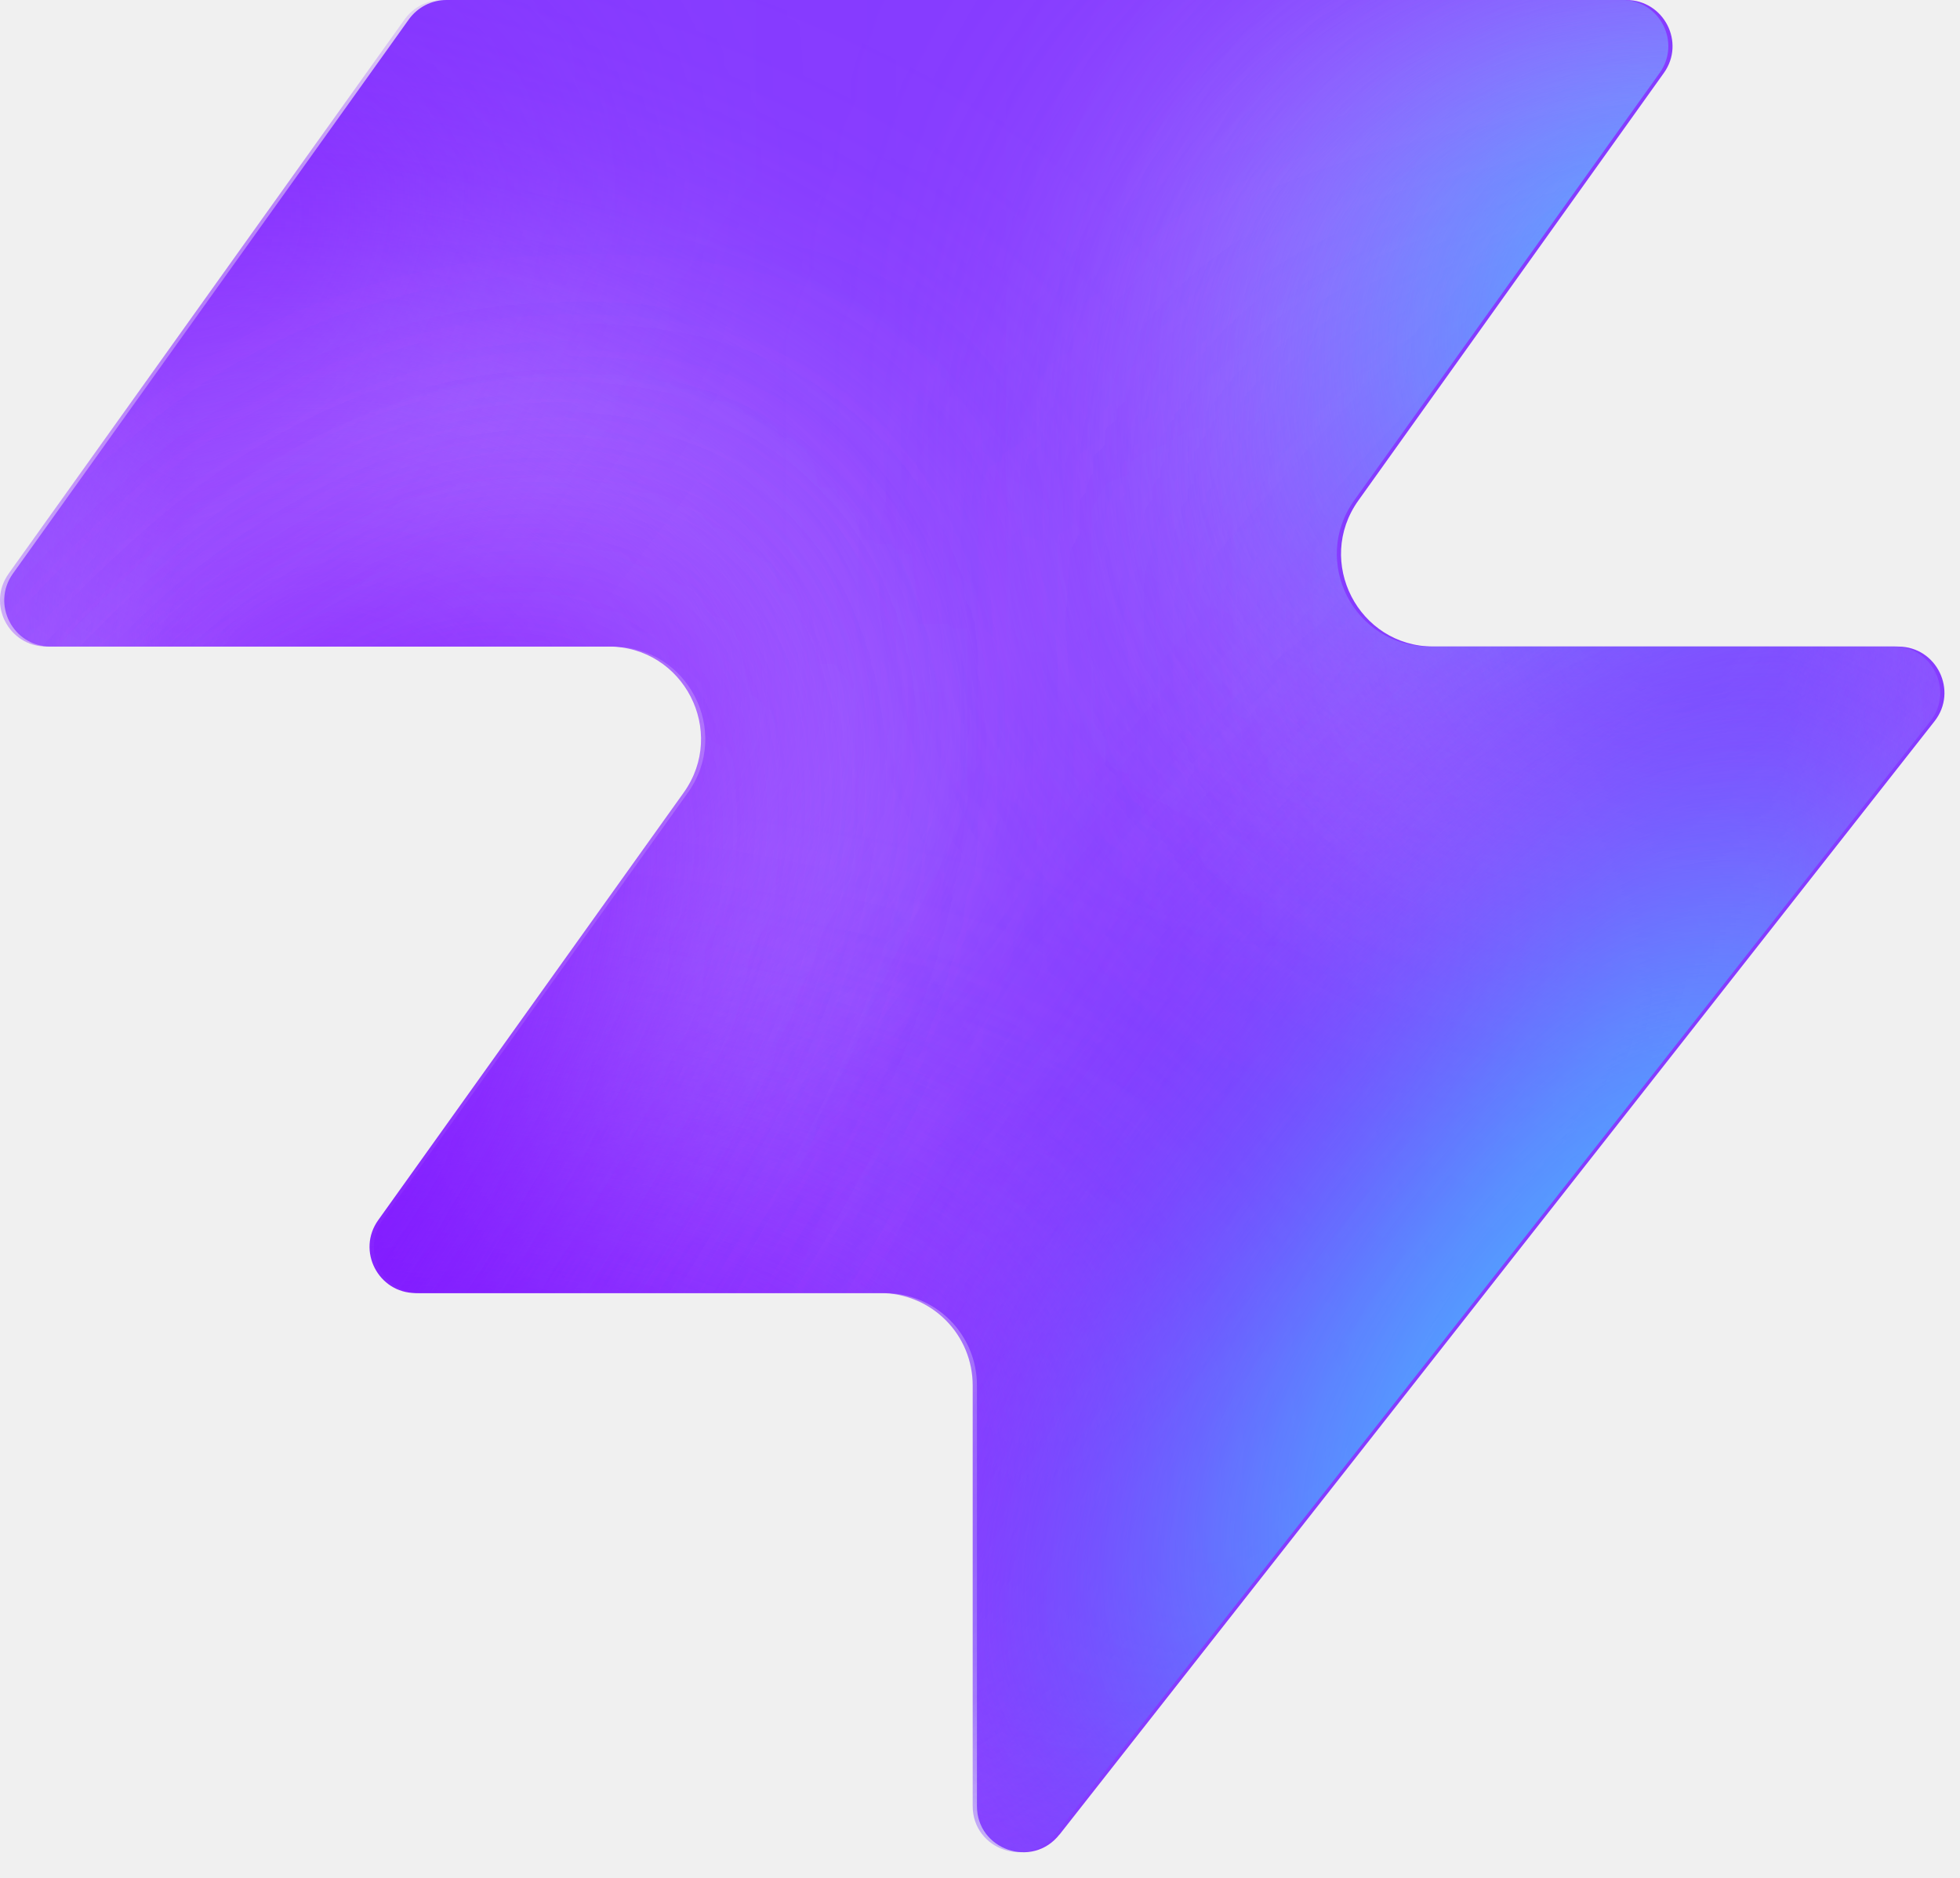
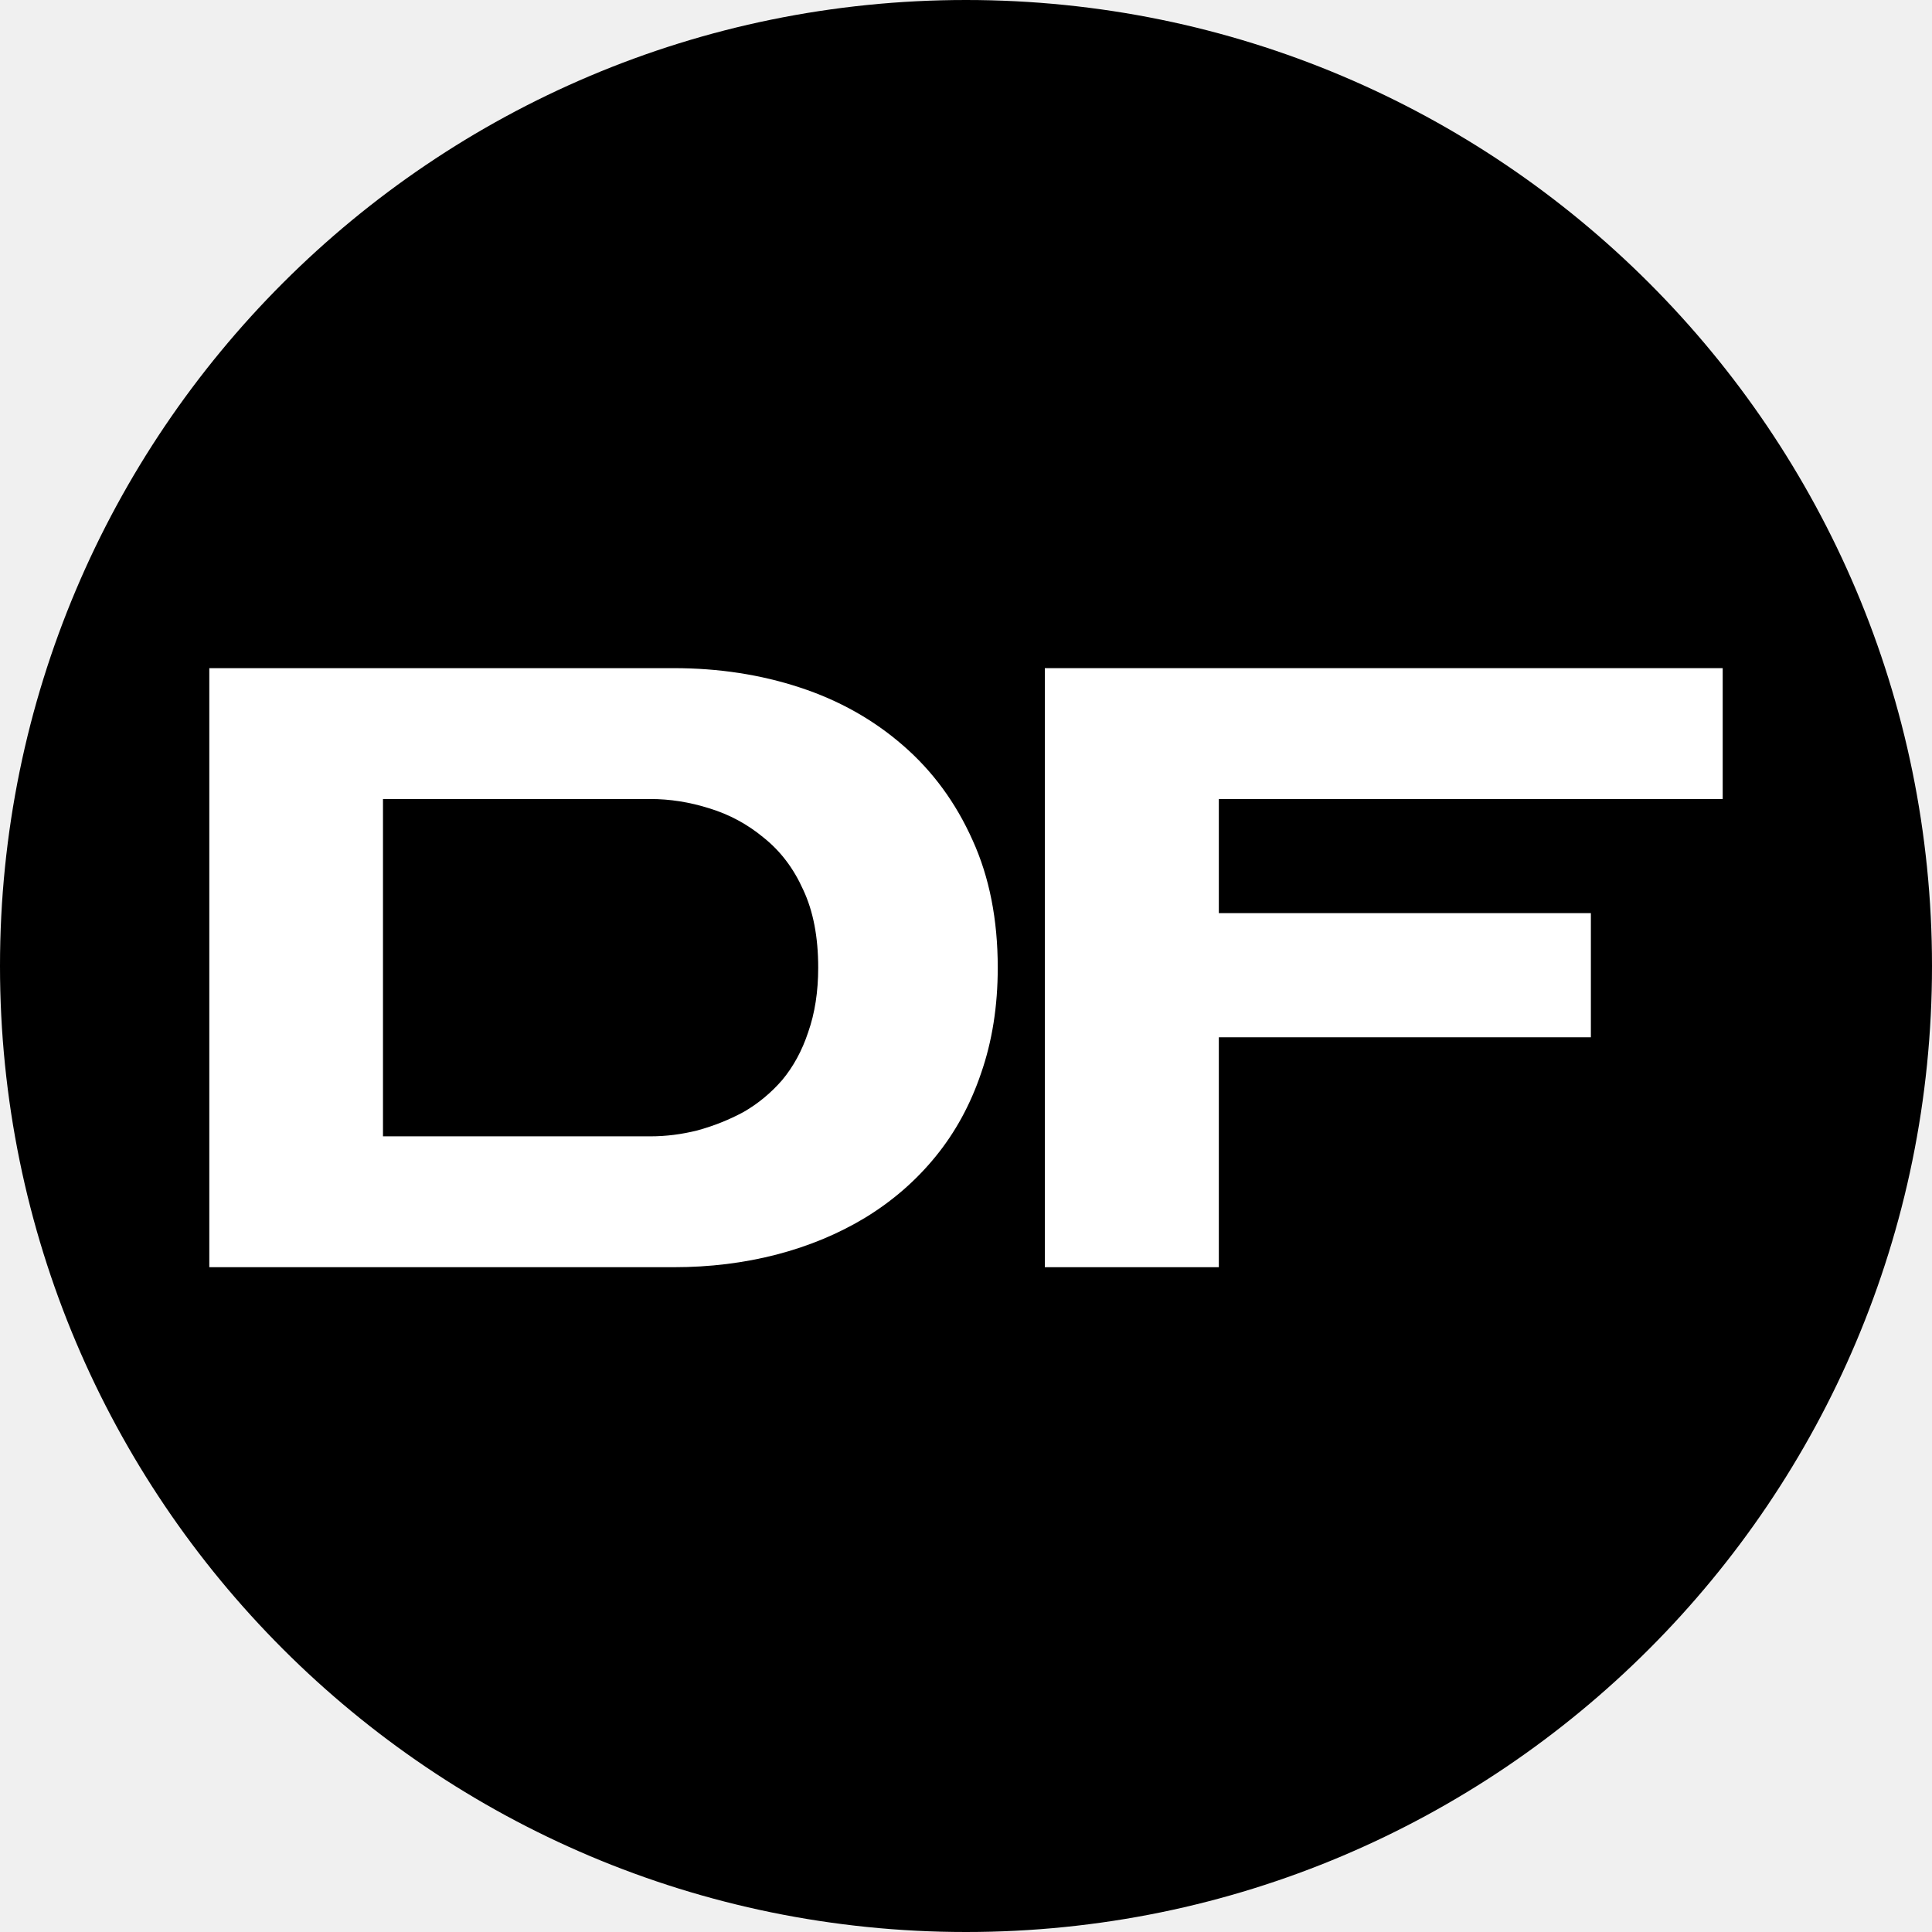
- <svg xmlns="http://www.w3.org/2000/svg" width="48" height="46" fill="none" viewBox="0 0 48 46">
-   <path fill="#863bff" d="M25.946 44.938c-.664.845-2.021.375-2.021-.698V33.937a2.26 2.26 0 0 0-2.262-2.262H10.287c-.92 0-1.456-1.04-.92-1.788l7.48-10.471c1.07-1.497 0-3.578-1.842-3.578H1.237c-.92 0-1.456-1.04-.92-1.788L10.013.474c.214-.297.556-.474.92-.474h28.894c.92 0 1.456 1.04.92 1.788l-7.48 10.471c-1.07 1.498 0 3.579 1.842 3.579h11.377c.943 0 1.473 1.088.89 1.83L25.947 44.94z" style="fill:#863bff;fill:color(display-p3 .525 .23 1);fill-opacity:1" />
-   <mask id="a" width="48" height="46" x="0" y="0" maskUnits="userSpaceOnUse" style="mask-type:alpha">
-     <path fill="#000" d="M25.842 44.938c-.664.844-2.021.375-2.021-.698V33.937a2.26 2.26 0 0 0-2.262-2.262H10.183c-.92 0-1.456-1.04-.92-1.788l7.48-10.471c1.07-1.498 0-3.579-1.842-3.579H1.133c-.92 0-1.456-1.04-.92-1.787L9.91.473c.214-.297.556-.474.92-.474h28.894c.92 0 1.456 1.04.92 1.788l-7.48 10.471c-1.07 1.498 0 3.578 1.842 3.578h11.377c.943 0 1.473 1.088.89 1.832L25.843 44.94z" style="fill:#000;fill-opacity:1" />
-   </mask>
-   <g mask="url(#a)">
-     <g filter="url(#b)">
-       <ellipse cx="5.508" cy="14.704" fill="#ede6ff" rx="5.508" ry="14.704" style="fill:#ede6ff;fill:color(display-p3 .927 .903 1);fill-opacity:1" transform="matrix(.00324 1 1 -.00324 -4.47 31.516)" />
-     </g>
-     <g filter="url(#c)">
-       <ellipse cx="10.399" cy="29.851" fill="#ede6ff" rx="10.399" ry="29.851" style="fill:#ede6ff;fill:color(display-p3 .927 .903 1);fill-opacity:1" transform="matrix(.00324 1 1 -.00324 -39.328 7.883)" />
-     </g>
-     <g filter="url(#d)">
-       <ellipse cx="5.508" cy="30.487" fill="#7e14ff" rx="5.508" ry="30.487" style="fill:#7e14ff;fill:color(display-p3 .492 .077 1);fill-opacity:1" transform="rotate(89.814 -25.913 -14.639)scale(1 -1)" />
-     </g>
-     <g filter="url(#e)">
-       <ellipse cx="5.508" cy="30.599" fill="#7e14ff" rx="5.508" ry="30.599" style="fill:#7e14ff;fill:color(display-p3 .492 .077 1);fill-opacity:1" transform="rotate(89.814 -32.644 -3.334)scale(1 -1)" />
-     </g>
-     <g filter="url(#f)">
-       <ellipse cx="5.508" cy="30.599" fill="#7e14ff" rx="5.508" ry="30.599" style="fill:#7e14ff;fill:color(display-p3 .492 .077 1);fill-opacity:1" transform="matrix(.00324 1 1 -.00324 -34.34 30.47)" />
-     </g>
-     <g filter="url(#g)">
-       <ellipse cx="14.072" cy="22.078" fill="#ede6ff" rx="14.072" ry="22.078" style="fill:#ede6ff;fill:color(display-p3 .927 .903 1);fill-opacity:1" transform="rotate(93.35 24.506 48.493)scale(-1 1)" />
-     </g>
-     <g filter="url(#h)">
-       <ellipse cx="3.47" cy="21.501" fill="#7e14ff" rx="3.47" ry="21.501" style="fill:#7e14ff;fill:color(display-p3 .492 .077 1);fill-opacity:1" transform="rotate(89.009 28.708 47.59)scale(-1 1)" />
-     </g>
-     <g filter="url(#i)">
-       <ellipse cx="3.47" cy="21.501" fill="#7e14ff" rx="3.47" ry="21.501" style="fill:#7e14ff;fill:color(display-p3 .492 .077 1);fill-opacity:1" transform="rotate(89.009 28.708 47.59)scale(-1 1)" />
-     </g>
-     <g filter="url(#j)">
-       <ellipse cx=".387" cy="8.972" fill="#7e14ff" rx="4.407" ry="29.108" style="fill:#7e14ff;fill:color(display-p3 .492 .077 1);fill-opacity:1" transform="rotate(39.51 .387 8.972)" />
-     </g>
-     <g filter="url(#k)">
-       <ellipse cx="47.523" cy="-6.092" fill="#7e14ff" rx="4.407" ry="29.108" style="fill:#7e14ff;fill:color(display-p3 .492 .077 1);fill-opacity:1" transform="rotate(37.892 47.523 -6.092)" />
-     </g>
-     <g filter="url(#l)">
-       <ellipse cx="41.412" cy="6.333" fill="#47bfff" rx="5.971" ry="9.665" style="fill:#47bfff;fill:color(display-p3 .28 .748 1);fill-opacity:1" transform="rotate(37.892 41.412 6.333)" />
-     </g>
-     <g filter="url(#m)">
-       <ellipse cx="-1.879" cy="38.332" fill="#7e14ff" rx="4.407" ry="29.108" style="fill:#7e14ff;fill:color(display-p3 .492 .077 1);fill-opacity:1" transform="rotate(37.892 -1.88 38.332)" />
-     </g>
-     <g filter="url(#n)">
-       <ellipse cx="-1.879" cy="38.332" fill="#7e14ff" rx="4.407" ry="29.108" style="fill:#7e14ff;fill:color(display-p3 .492 .077 1);fill-opacity:1" transform="rotate(37.892 -1.88 38.332)" />
-     </g>
-     <g filter="url(#o)">
-       <ellipse cx="35.651" cy="29.907" fill="#7e14ff" rx="4.407" ry="29.108" style="fill:#7e14ff;fill:color(display-p3 .492 .077 1);fill-opacity:1" transform="rotate(37.892 35.651 29.907)" />
-     </g>
-     <g filter="url(#p)">
-       <ellipse cx="38.418" cy="32.4" fill="#47bfff" rx="5.971" ry="15.297" style="fill:#47bfff;fill:color(display-p3 .28 .748 1);fill-opacity:1" transform="rotate(37.892 38.418 32.4)" />
-     </g>
-   </g>
-   <defs>
-     <filter id="b" width="60.045" height="41.654" x="-19.77" y="16.149" color-interpolation-filters="sRGB" filterUnits="userSpaceOnUse">
-       <feFlood flood-opacity="0" result="BackgroundImageFix" />
-       <feBlend in="SourceGraphic" in2="BackgroundImageFix" result="shape" />
-       <feGaussianBlur result="effect1_foregroundBlur_2002_17158" stdDeviation="7.659" />
-     </filter>
-     <filter id="c" width="90.34" height="51.437" x="-54.613" y="-7.533" color-interpolation-filters="sRGB" filterUnits="userSpaceOnUse">
-       <feFlood flood-opacity="0" result="BackgroundImageFix" />
-       <feBlend in="SourceGraphic" in2="BackgroundImageFix" result="shape" />
-       <feGaussianBlur result="effect1_foregroundBlur_2002_17158" stdDeviation="7.659" />
-     </filter>
-     <filter id="d" width="79.355" height="29.4" x="-49.64" y="2.03" color-interpolation-filters="sRGB" filterUnits="userSpaceOnUse">
-       <feFlood flood-opacity="0" result="BackgroundImageFix" />
-       <feBlend in="SourceGraphic" in2="BackgroundImageFix" result="shape" />
-       <feGaussianBlur result="effect1_foregroundBlur_2002_17158" stdDeviation="4.596" />
-     </filter>
-     <filter id="e" width="79.579" height="29.4" x="-45.045" y="20.029" color-interpolation-filters="sRGB" filterUnits="userSpaceOnUse">
-       <feFlood flood-opacity="0" result="BackgroundImageFix" />
-       <feBlend in="SourceGraphic" in2="BackgroundImageFix" result="shape" />
-       <feGaussianBlur result="effect1_foregroundBlur_2002_17158" stdDeviation="4.596" />
-     </filter>
-     <filter id="f" width="79.579" height="29.4" x="-43.513" y="21.178" color-interpolation-filters="sRGB" filterUnits="userSpaceOnUse">
-       <feFlood flood-opacity="0" result="BackgroundImageFix" />
-       <feBlend in="SourceGraphic" in2="BackgroundImageFix" result="shape" />
-       <feGaussianBlur result="effect1_foregroundBlur_2002_17158" stdDeviation="4.596" />
-     </filter>
-     <filter id="g" width="74.749" height="58.852" x="15.756" y="-17.901" color-interpolation-filters="sRGB" filterUnits="userSpaceOnUse">
-       <feFlood flood-opacity="0" result="BackgroundImageFix" />
-       <feBlend in="SourceGraphic" in2="BackgroundImageFix" result="shape" />
-       <feGaussianBlur result="effect1_foregroundBlur_2002_17158" stdDeviation="7.659" />
-     </filter>
-     <filter id="h" width="61.377" height="25.362" x="23.548" y="2.284" color-interpolation-filters="sRGB" filterUnits="userSpaceOnUse">
-       <feFlood flood-opacity="0" result="BackgroundImageFix" />
-       <feBlend in="SourceGraphic" in2="BackgroundImageFix" result="shape" />
-       <feGaussianBlur result="effect1_foregroundBlur_2002_17158" stdDeviation="4.596" />
-     </filter>
-     <filter id="i" width="61.377" height="25.362" x="23.548" y="2.284" color-interpolation-filters="sRGB" filterUnits="userSpaceOnUse">
-       <feFlood flood-opacity="0" result="BackgroundImageFix" />
-       <feBlend in="SourceGraphic" in2="BackgroundImageFix" result="shape" />
-       <feGaussianBlur result="effect1_foregroundBlur_2002_17158" stdDeviation="4.596" />
-     </filter>
-     <filter id="j" width="56.045" height="63.649" x="-27.636" y="-22.853" color-interpolation-filters="sRGB" filterUnits="userSpaceOnUse">
-       <feFlood flood-opacity="0" result="BackgroundImageFix" />
-       <feBlend in="SourceGraphic" in2="BackgroundImageFix" result="shape" />
-       <feGaussianBlur result="effect1_foregroundBlur_2002_17158" stdDeviation="4.596" />
-     </filter>
-     <filter id="k" width="54.814" height="64.646" x="20.116" y="-38.415" color-interpolation-filters="sRGB" filterUnits="userSpaceOnUse">
-       <feFlood flood-opacity="0" result="BackgroundImageFix" />
-       <feBlend in="SourceGraphic" in2="BackgroundImageFix" result="shape" />
-       <feGaussianBlur result="effect1_foregroundBlur_2002_17158" stdDeviation="4.596" />
-     </filter>
-     <filter id="l" width="33.541" height="35.313" x="24.641" y="-11.323" color-interpolation-filters="sRGB" filterUnits="userSpaceOnUse">
-       <feFlood flood-opacity="0" result="BackgroundImageFix" />
-       <feBlend in="SourceGraphic" in2="BackgroundImageFix" result="shape" />
-       <feGaussianBlur result="effect1_foregroundBlur_2002_17158" stdDeviation="4.596" />
-     </filter>
-     <filter id="m" width="54.814" height="64.646" x="-29.286" y="6.009" color-interpolation-filters="sRGB" filterUnits="userSpaceOnUse">
-       <feFlood flood-opacity="0" result="BackgroundImageFix" />
-       <feBlend in="SourceGraphic" in2="BackgroundImageFix" result="shape" />
-       <feGaussianBlur result="effect1_foregroundBlur_2002_17158" stdDeviation="4.596" />
-     </filter>
-     <filter id="n" width="54.814" height="64.646" x="-29.286" y="6.009" color-interpolation-filters="sRGB" filterUnits="userSpaceOnUse">
-       <feFlood flood-opacity="0" result="BackgroundImageFix" />
-       <feBlend in="SourceGraphic" in2="BackgroundImageFix" result="shape" />
-       <feGaussianBlur result="effect1_foregroundBlur_2002_17158" stdDeviation="4.596" />
-     </filter>
-     <filter id="o" width="54.814" height="64.646" x="8.244" y="-2.416" color-interpolation-filters="sRGB" filterUnits="userSpaceOnUse">
-       <feFlood flood-opacity="0" result="BackgroundImageFix" />
-       <feBlend in="SourceGraphic" in2="BackgroundImageFix" result="shape" />
-       <feGaussianBlur result="effect1_foregroundBlur_2002_17158" stdDeviation="4.596" />
-     </filter>
-     <filter id="p" width="39.409" height="43.623" x="18.713" y="10.588" color-interpolation-filters="sRGB" filterUnits="userSpaceOnUse">
-       <feFlood flood-opacity="0" result="BackgroundImageFix" />
-       <feBlend in="SourceGraphic" in2="BackgroundImageFix" result="shape" />
-       <feGaussianBlur result="effect1_foregroundBlur_2002_17158" stdDeviation="4.596" />
-     </filter>
-   </defs>
+ <svg xmlns="http://www.w3.org/2000/svg" width="30" height="30" viewBox="0 0 30 30" fill="none">
+   <path d="M30 15C30 23.284 23.284 30 15 30C6.716 30 0 23.284 0 15C0 6.716 6.716 0 15 0C23.284 0 30 6.716 30 15Z" fill="black" />
+   <path d="M16.224 19.677V10.375H26.75V12.407H18.926V14.179H24.703V16.107H18.926V19.677H16.224Z" fill="white" />
+   <path d="M3.25 19.677V10.375H10.464C11.159 10.375 11.811 10.475 12.419 10.675C13.027 10.874 13.561 11.174 14.021 11.574C14.482 11.973 14.842 12.464 15.102 13.046C15.363 13.619 15.493 14.279 15.493 15.026C15.493 15.625 15.406 16.172 15.233 16.668C15.068 17.154 14.833 17.584 14.529 17.957C14.225 18.331 13.861 18.648 13.435 18.908C13.018 19.16 12.558 19.351 12.054 19.482C11.55 19.612 11.02 19.677 10.464 19.677H3.25ZM5.947 17.645H10.1C10.343 17.645 10.586 17.614 10.829 17.553C11.081 17.484 11.32 17.389 11.546 17.267C11.772 17.137 11.971 16.972 12.145 16.772C12.319 16.563 12.454 16.316 12.549 16.029C12.653 15.734 12.705 15.399 12.705 15.026C12.705 14.548 12.627 14.145 12.471 13.814C12.323 13.484 12.119 13.215 11.858 13.007C11.607 12.798 11.324 12.646 11.012 12.551C10.708 12.455 10.404 12.407 10.1 12.407H5.947V17.645Z" fill="white" />
</svg>
